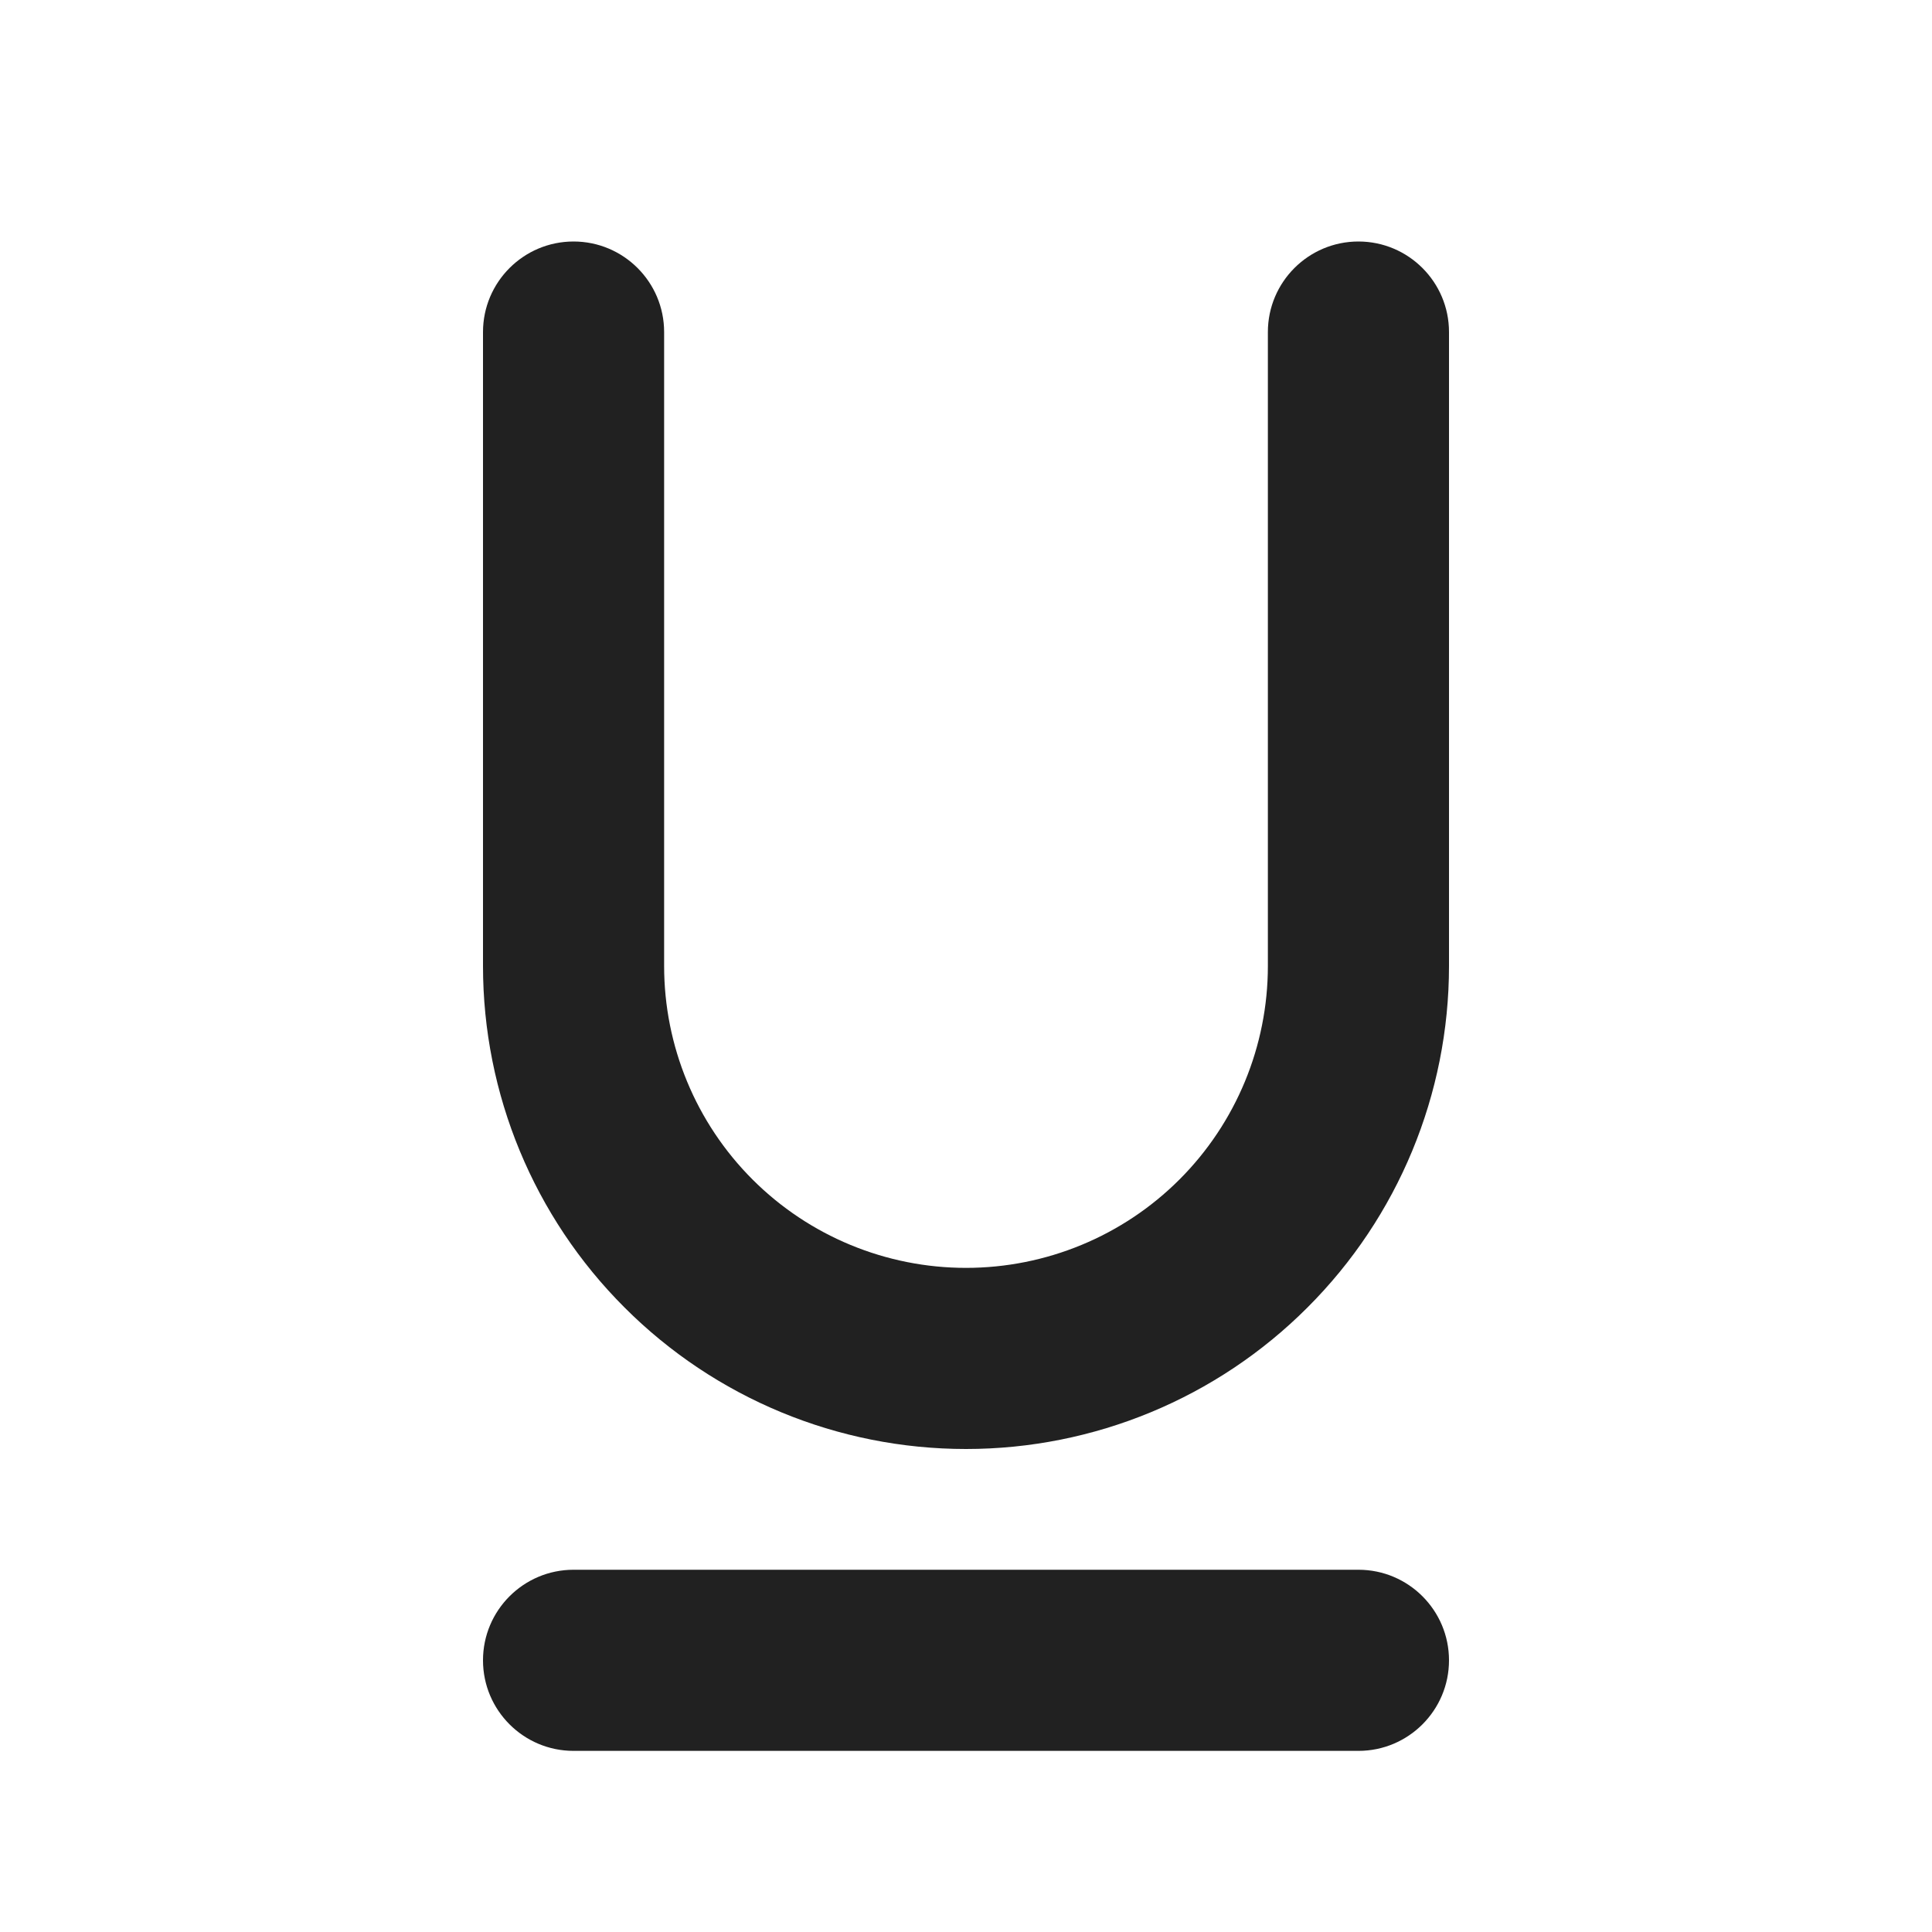
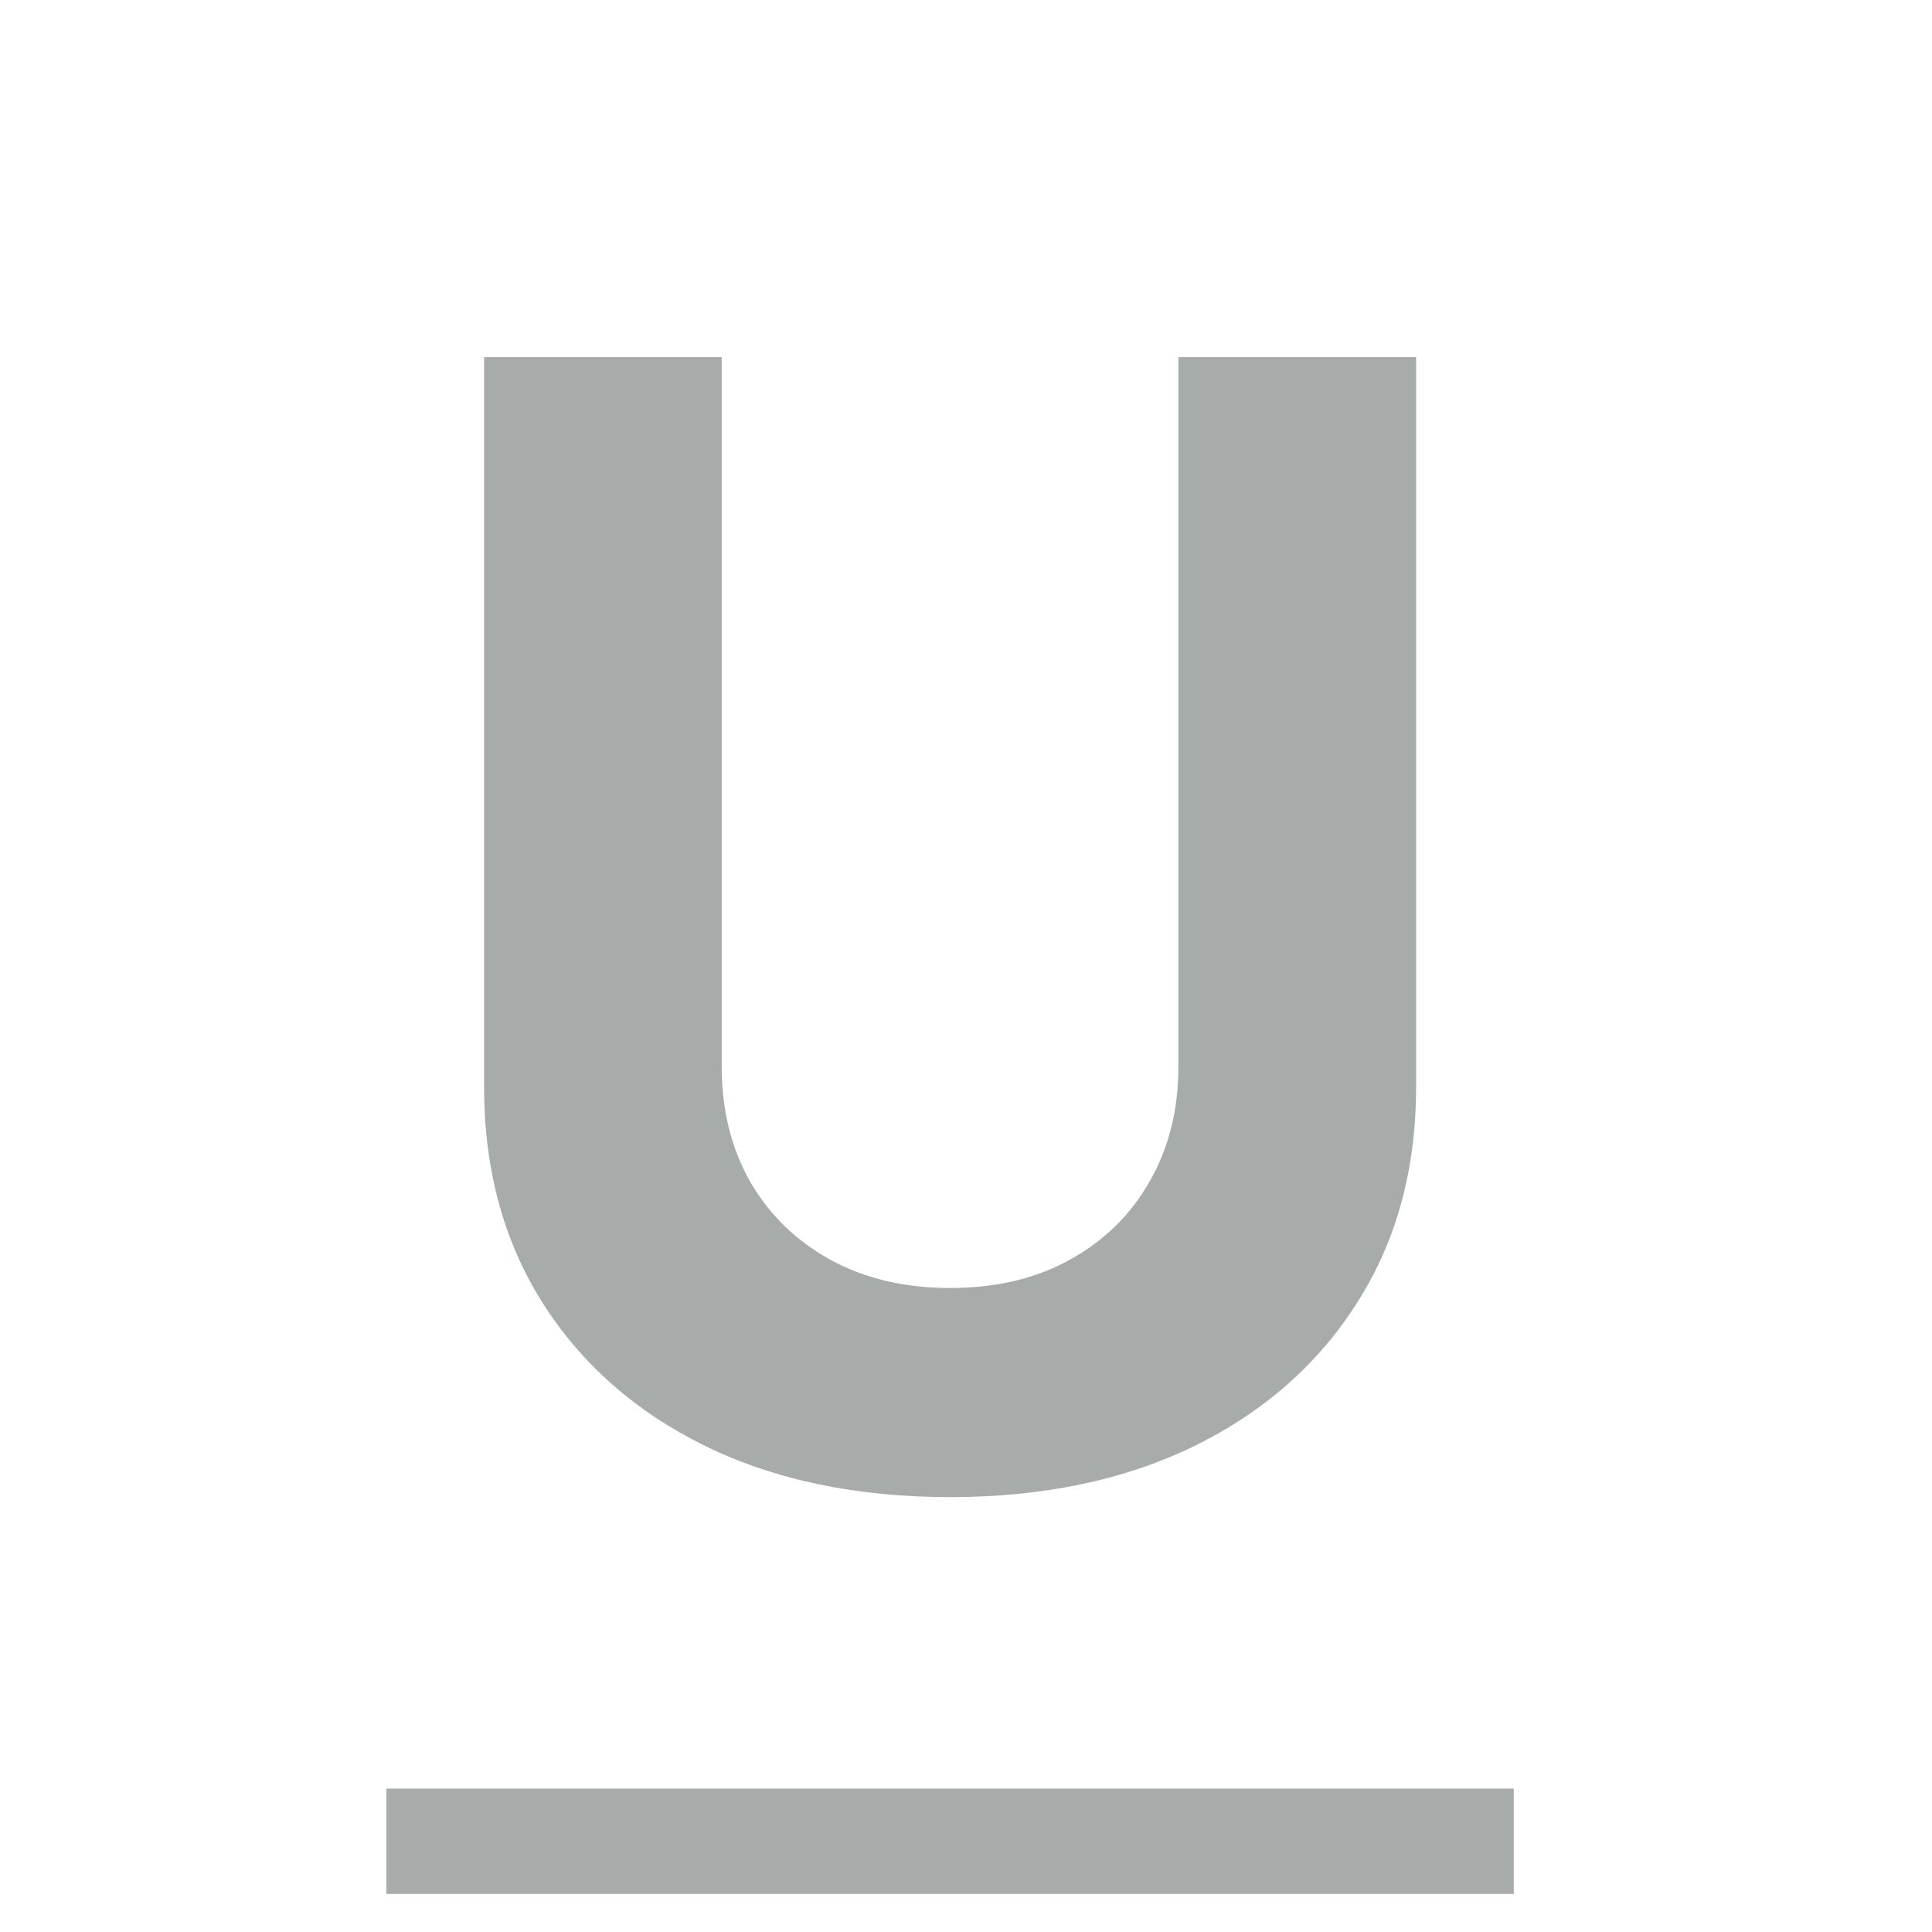
- <svg xmlns="http://www.w3.org/2000/svg" width="16" height="16" viewBox="0 0 16 16" fill="none">
-   <path d="M4 13.75C4 13.336 4.336 13 4.75 13H11.25C11.664 13 12 13.336 12 13.75C12 14.164 11.664 14.5 11.25 14.5H4.75C4.336 14.5 4 14.164 4 13.75ZM4.75 2C5.164 2 5.5 2.336 5.5 2.75V8C5.5 8.663 5.763 9.299 6.232 9.768C6.701 10.237 7.337 10.5 8 10.5C8.663 10.5 9.299 10.237 9.768 9.768C10.237 9.299 10.5 8.663 10.5 8V2.75C10.5 2.336 10.836 2 11.25 2C11.664 2 12 2.336 12 2.75V8C12 9.061 11.579 10.078 10.828 10.828C10.078 11.579 9.061 12 8 12C6.939 12 5.922 11.579 5.172 10.828C4.421 10.078 4 9.061 4 8V2.75C4 2.336 4.336 2 4.75 2Z" fill="#212121" />
+ <svg xmlns="http://www.w3.org/2000/svg" width="30" height="30" viewBox="0 0 30 30" fill="none">
+   <path d="M18.298 5.545H21.989V16.881C21.989 18.153 21.685 19.267 21.077 20.222C20.474 21.176 19.631 21.921 18.546 22.454C17.46 22.983 16.196 23.247 14.753 23.247C13.304 23.247 12.037 22.983 10.952 22.454C9.866 21.921 9.023 21.176 8.42 20.222C7.818 19.267 7.517 18.153 7.517 16.881V5.545H11.207V16.565C11.207 17.23 11.352 17.821 11.642 18.338C11.938 18.855 12.352 19.261 12.886 19.557C13.421 19.852 14.043 20 14.753 20C15.469 20 16.091 19.852 16.619 19.557C17.153 19.261 17.565 18.855 17.855 18.338C18.151 17.821 18.298 17.23 18.298 16.565V5.545Z" fill="#A7ACAB" />
+   <path d="M6 27.773H23.506V29.409H6V27.773Z" fill="#A7ACAB" />
</svg>
